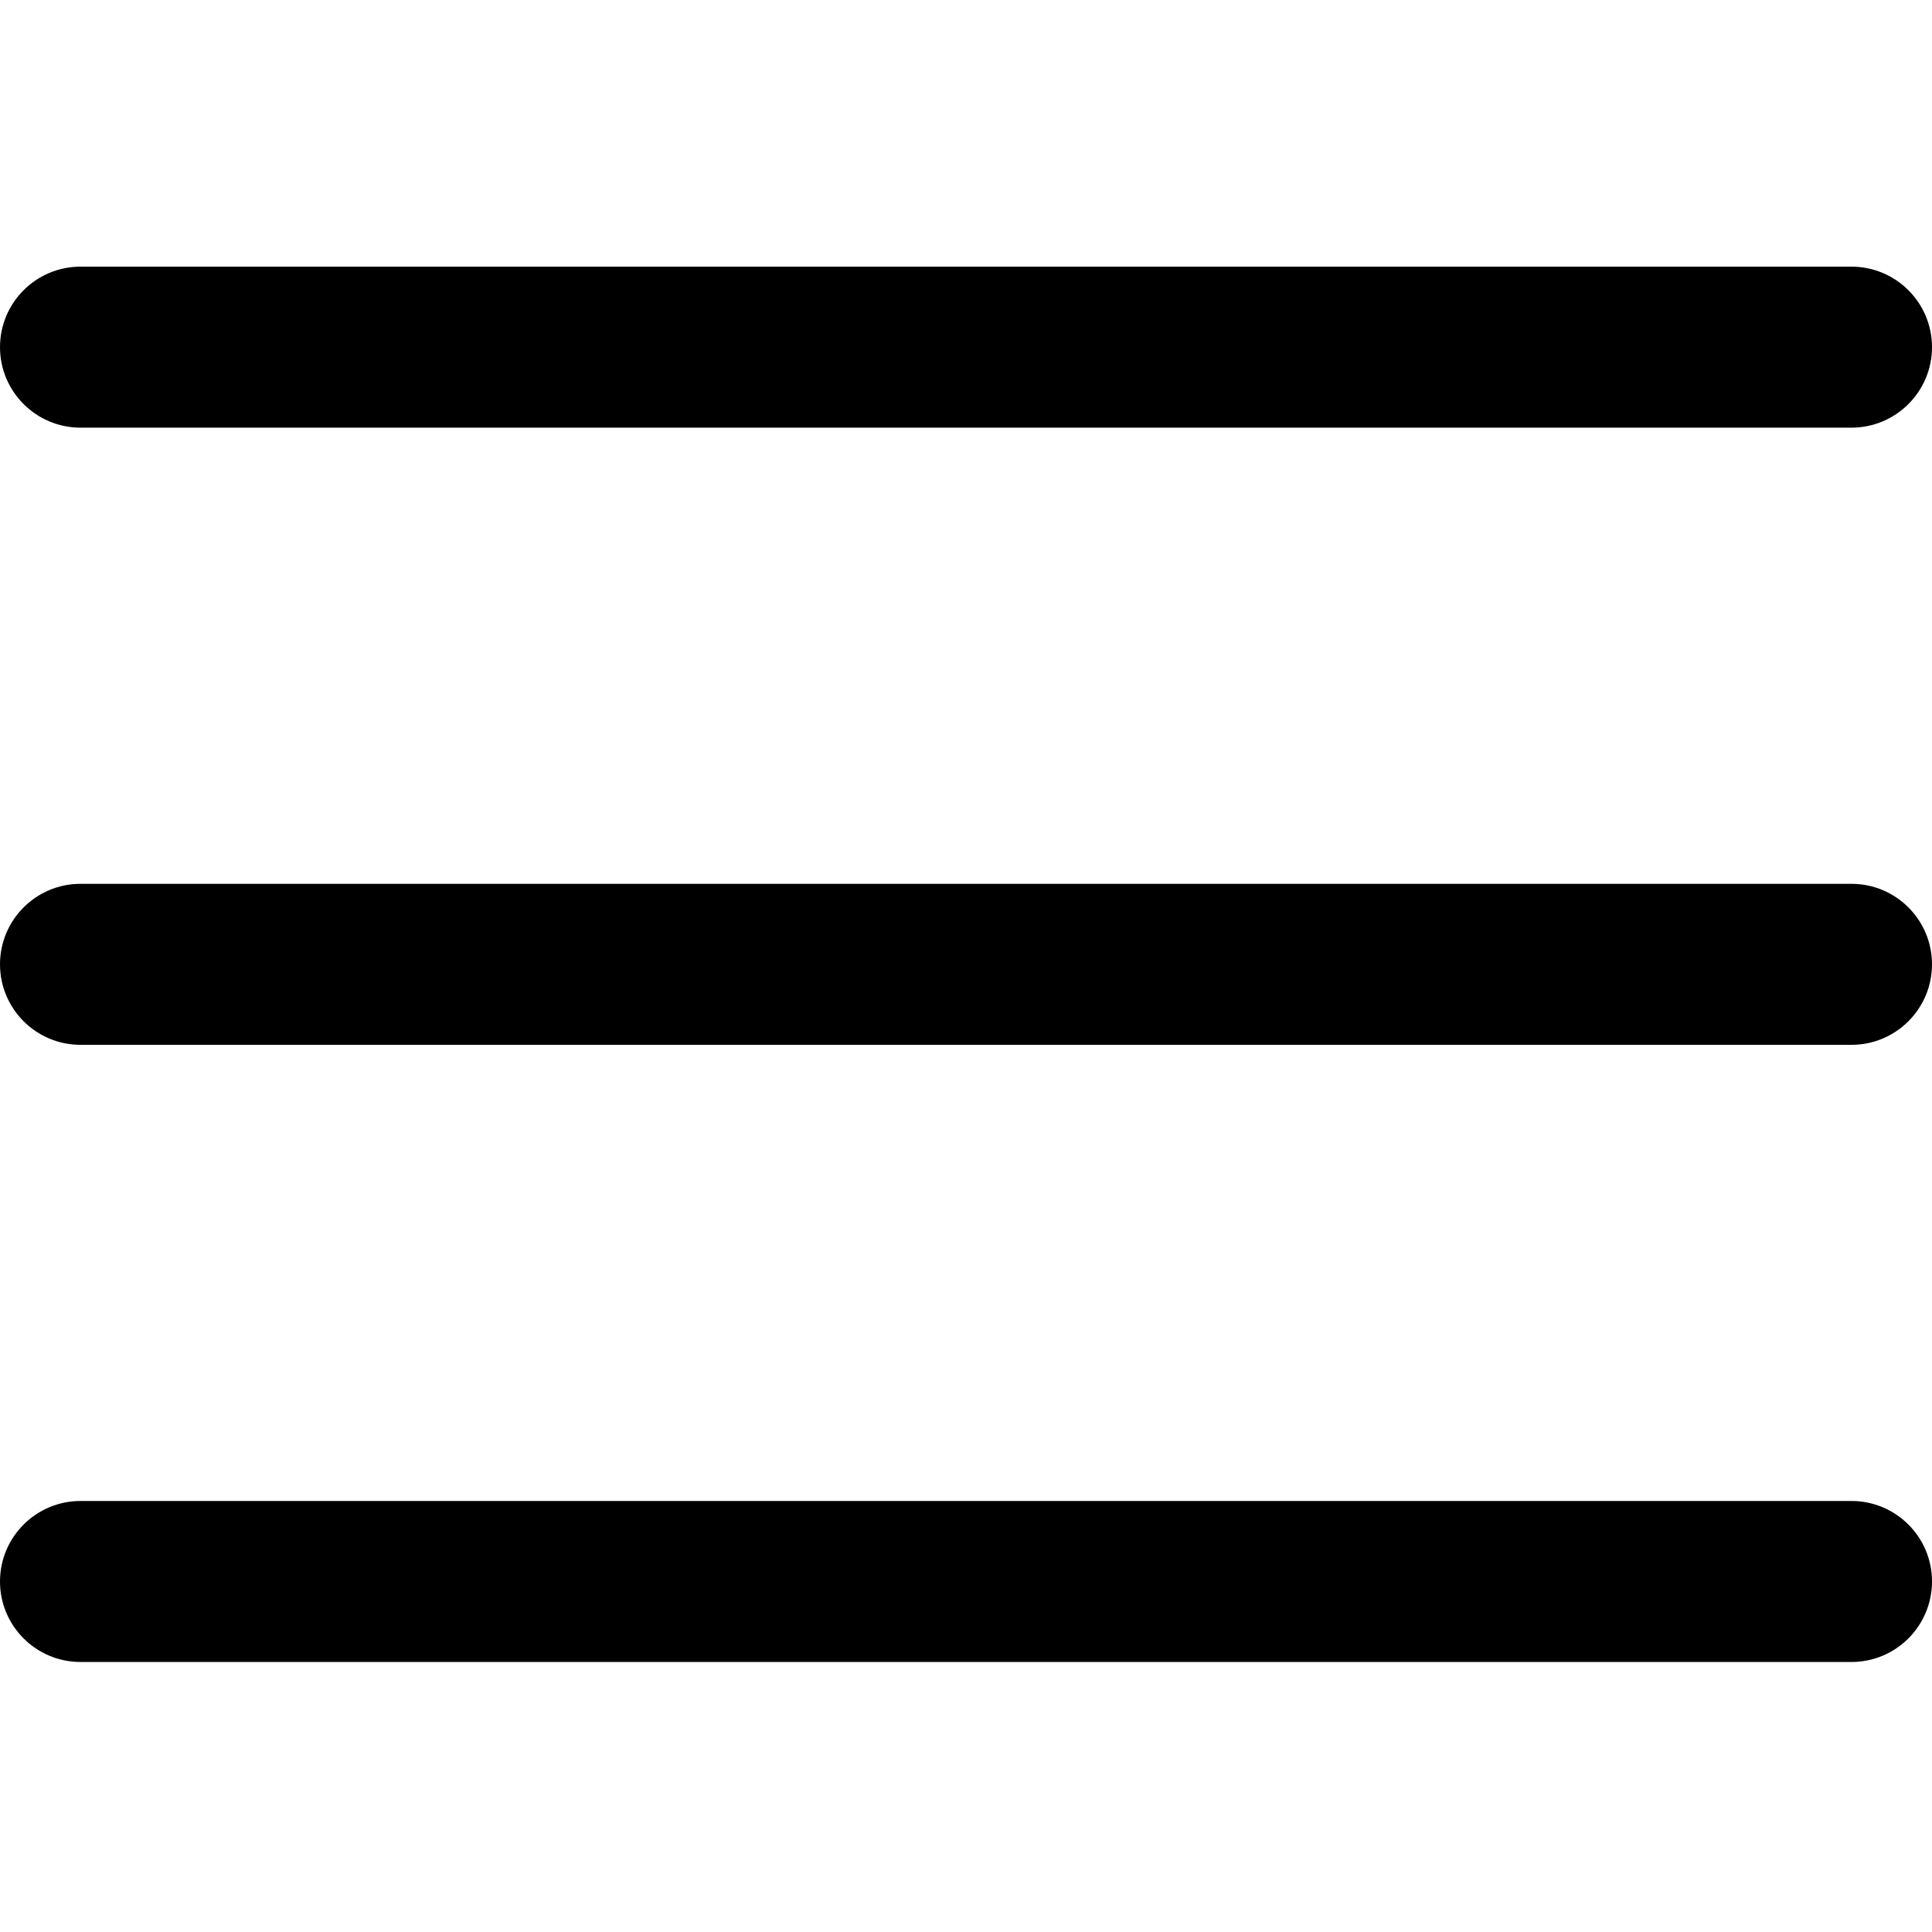
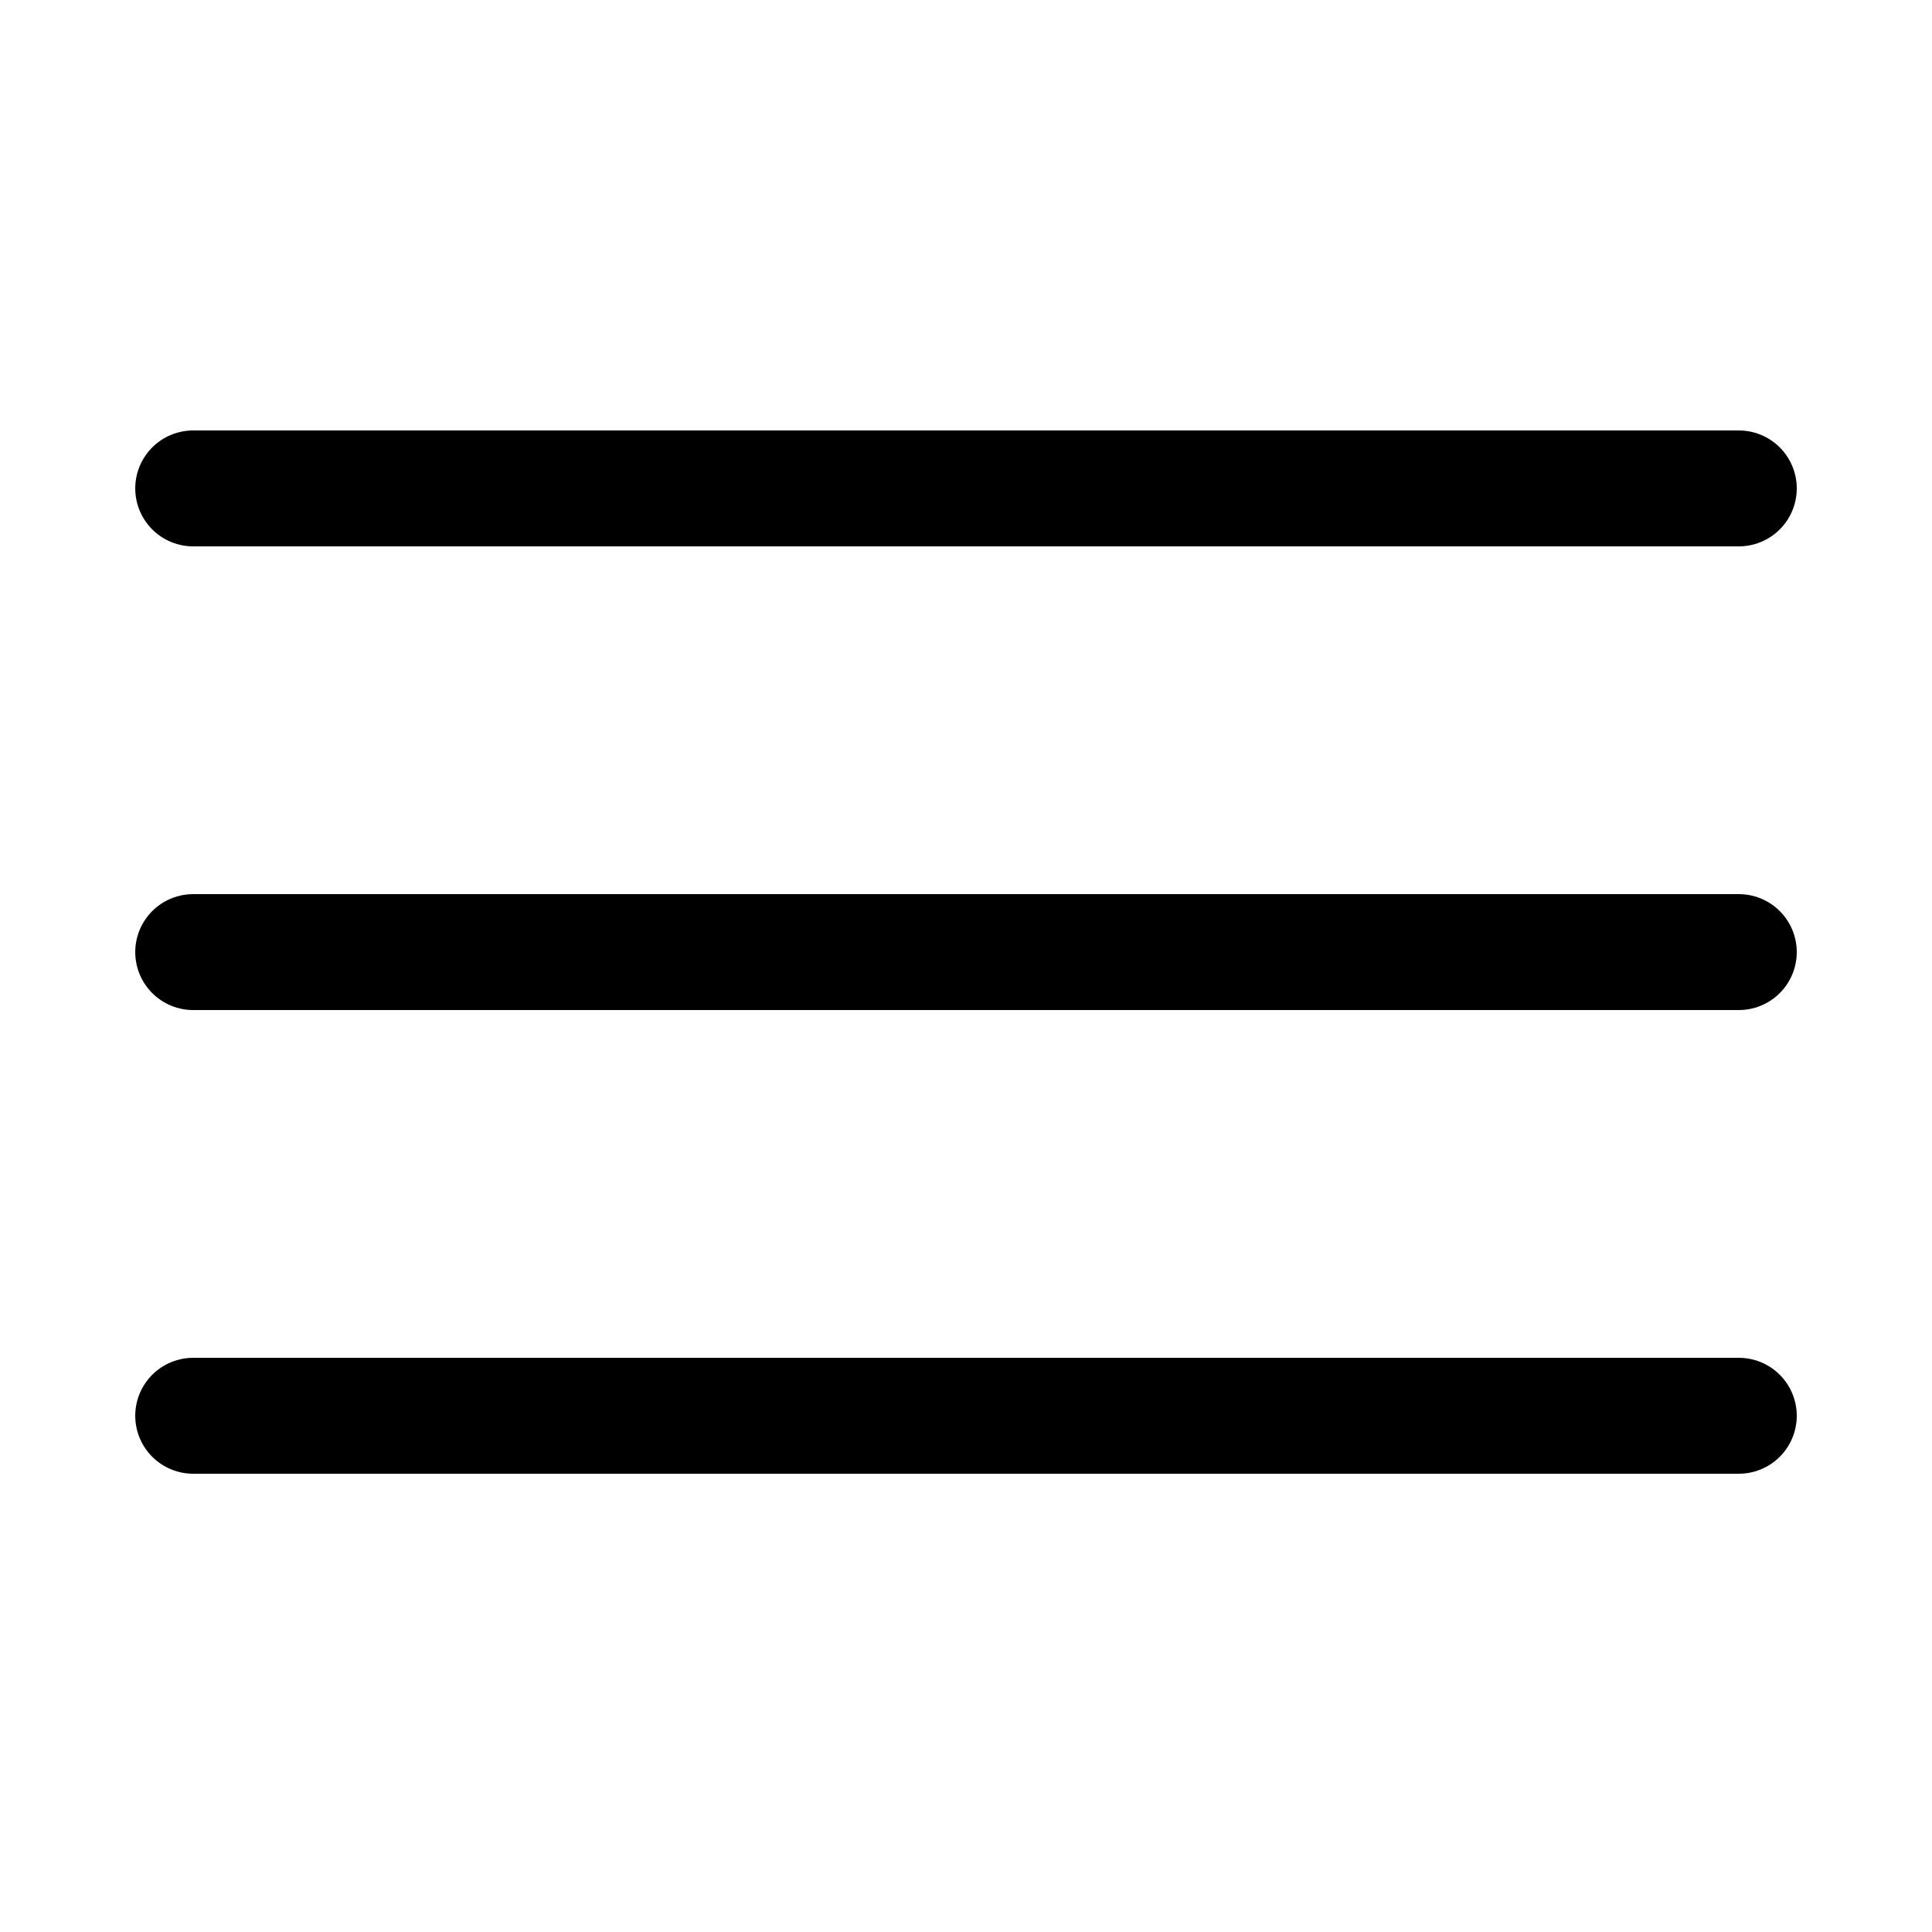
- <svg xmlns="http://www.w3.org/2000/svg" height="512px" viewBox="0 -53 384 384" width="512px" class="">
-   <g>
-     <path d="m368 154.668h-352c-8.832 0-16-7.168-16-16s7.168-16 16-16h352c8.832 0 16 7.168 16 16s-7.168 16-16 16zm0 0" data-original="#000000" class="active-path" fill="#000000" />
-     <path d="m368 32h-352c-8.832 0-16-7.168-16-16s7.168-16 16-16h352c8.832 0 16 7.168 16 16s-7.168 16-16 16zm0 0" data-original="#000000" class="active-path" fill="#000000" />
-     <path d="m368 277.332h-352c-8.832 0-16-7.168-16-16s7.168-16 16-16h352c8.832 0 16 7.168 16 16s-7.168 16-16 16zm0 0" data-original="#000000" class="active-path" fill="#000000" />
-   </g>
+ <svg xmlns="http://www.w3.org/2000/svg" width="800px" height="800px" viewBox="-0.5 0 25 25" fill="none">
+   <path d="M2 12.32H22" stroke="#000000" stroke-width="1.5" stroke-linecap="round" stroke-linejoin="round" />
+   <path d="M2 18.32H22" stroke="#000000" stroke-width="1.5" stroke-linecap="round" stroke-linejoin="round" />
+   <path d="M2 6.32H22" stroke="#000000" stroke-width="1.5" stroke-linecap="round" stroke-linejoin="round" />
</svg>
